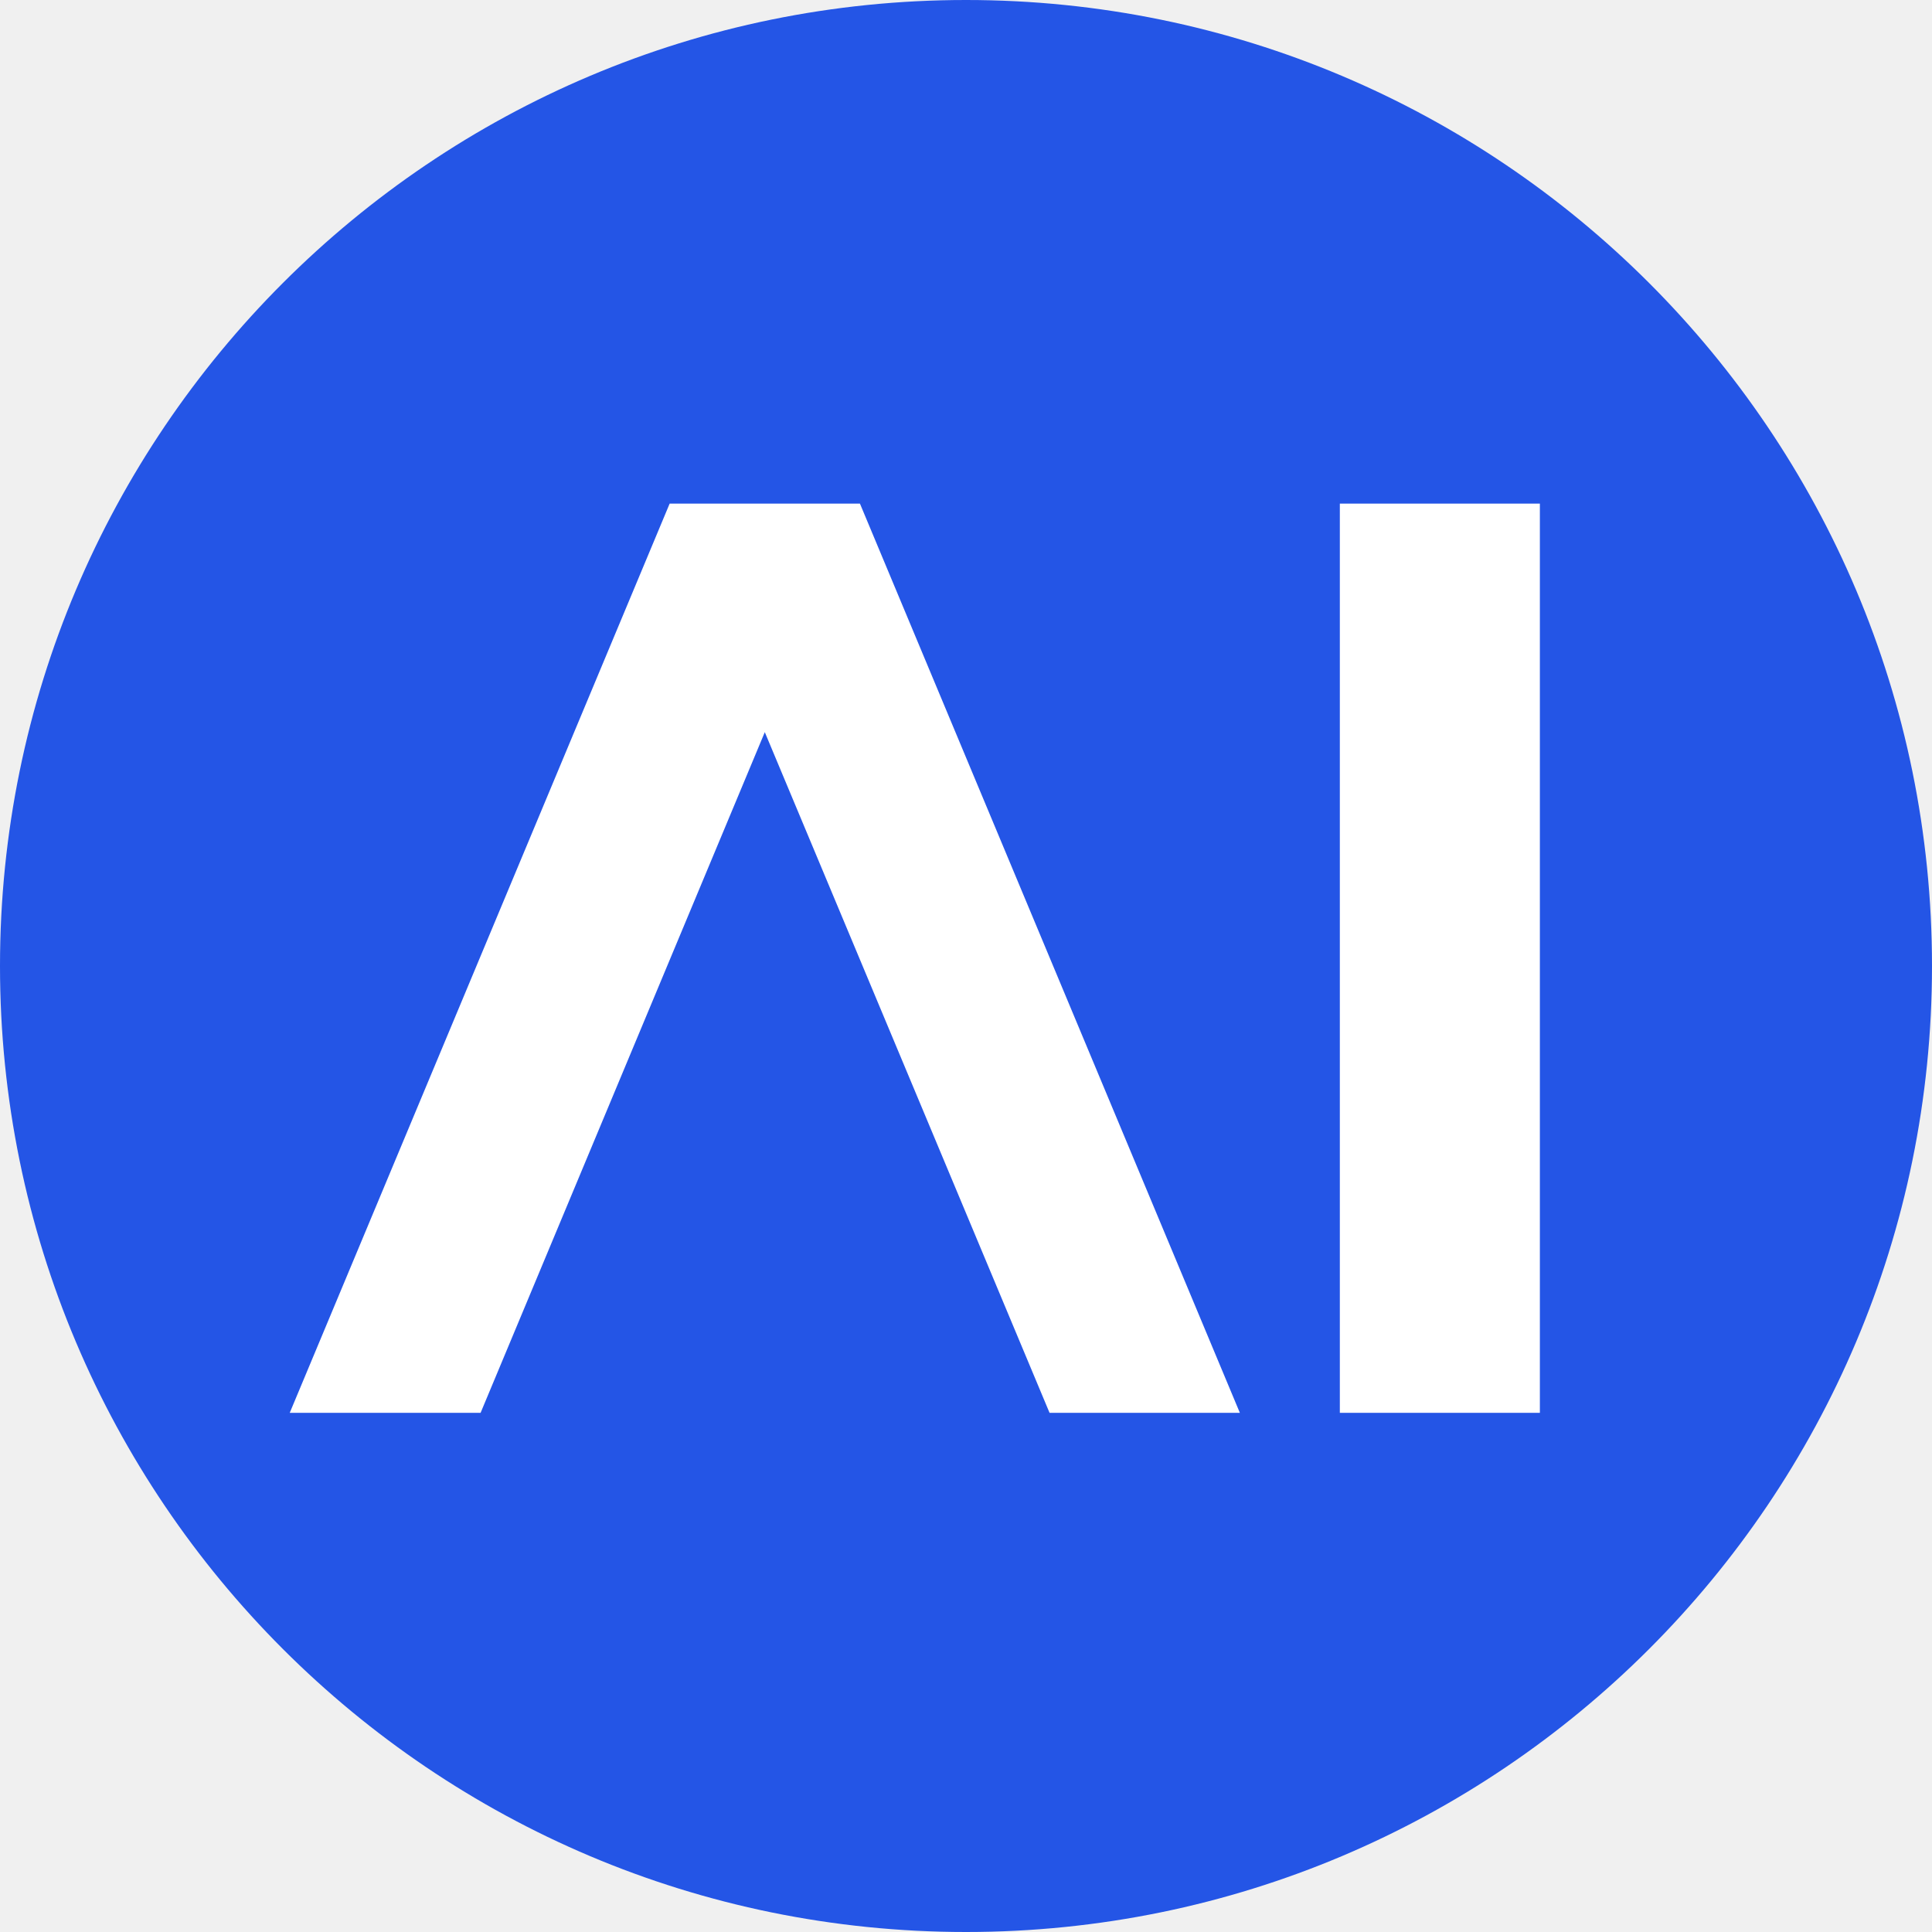
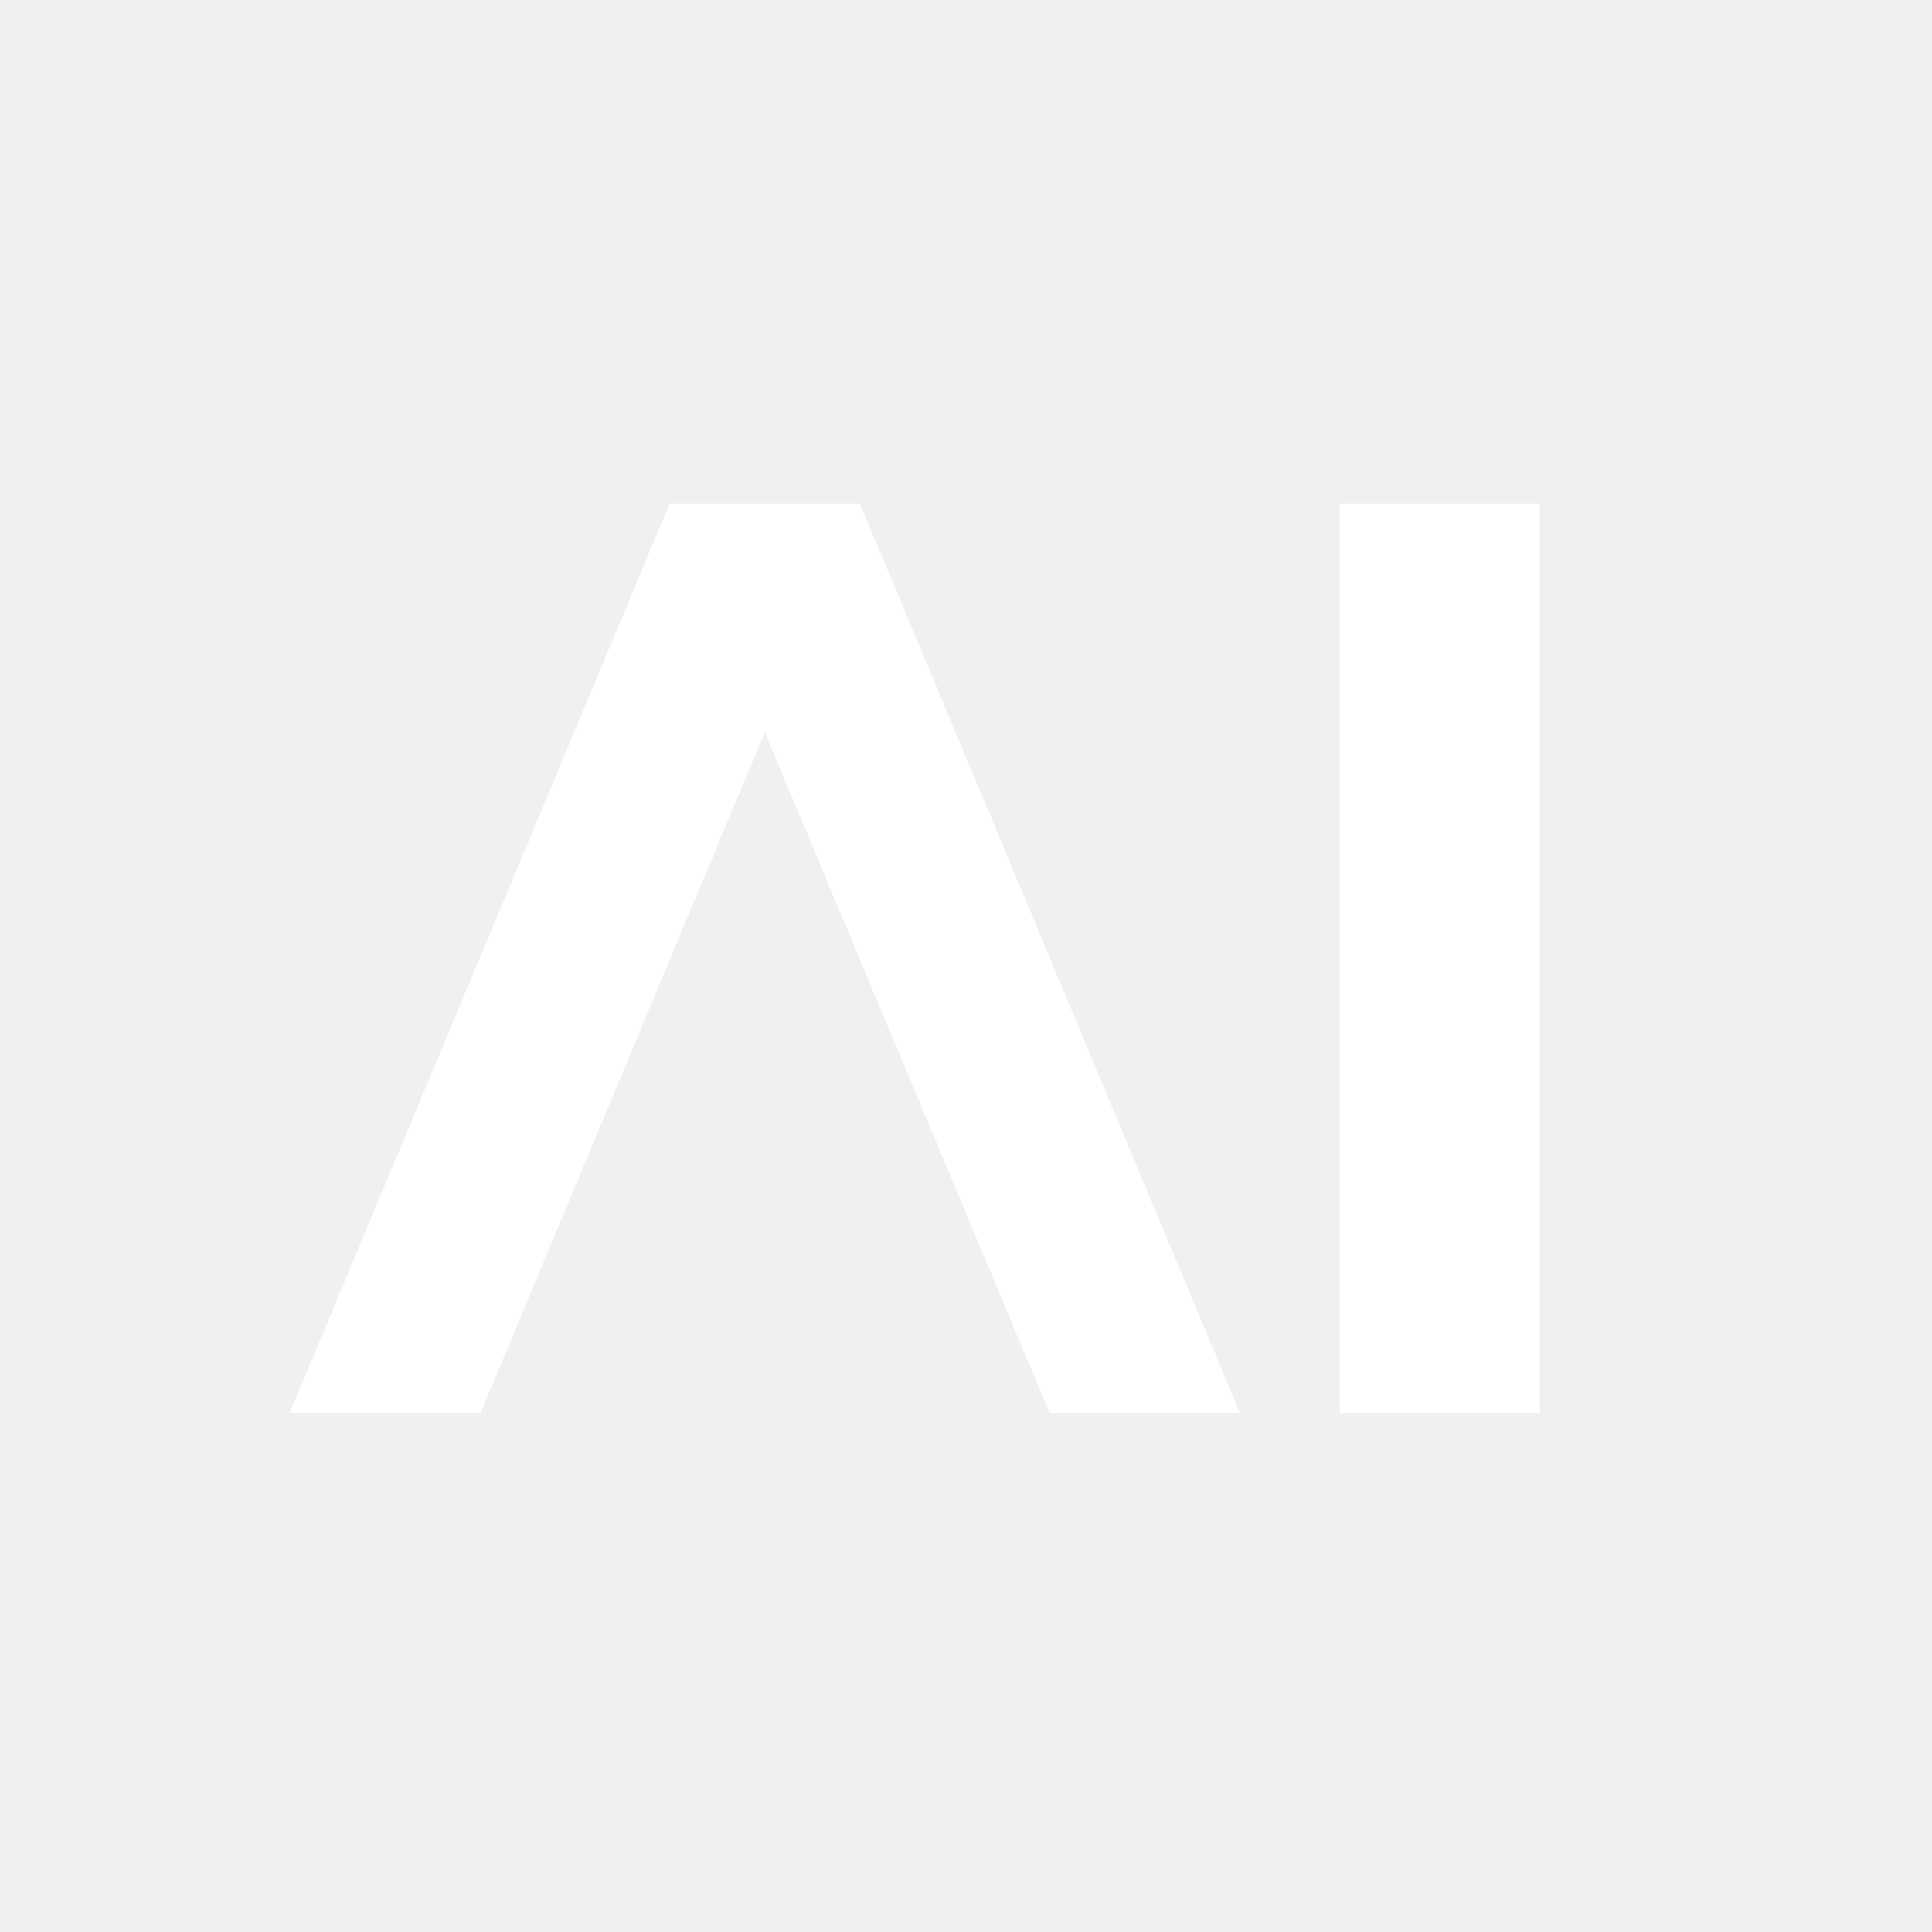
<svg xmlns="http://www.w3.org/2000/svg" width="28" height="28" viewBox="0 0 28 28" fill="none" aria-hidden="true">
-   <rect width="28" height="28" rx="14" fill="#2455E6" />
  <path fill-rule="evenodd" clip-rule="evenodd" d="M11.084 10.611L6.965 20.476H4.199L9.705 7.299H12.463L17.969 20.476H15.211L11.084 10.611ZM22.317 7.299V20.476H19.418V7.299H22.317Z" fill="white" />
</svg>
